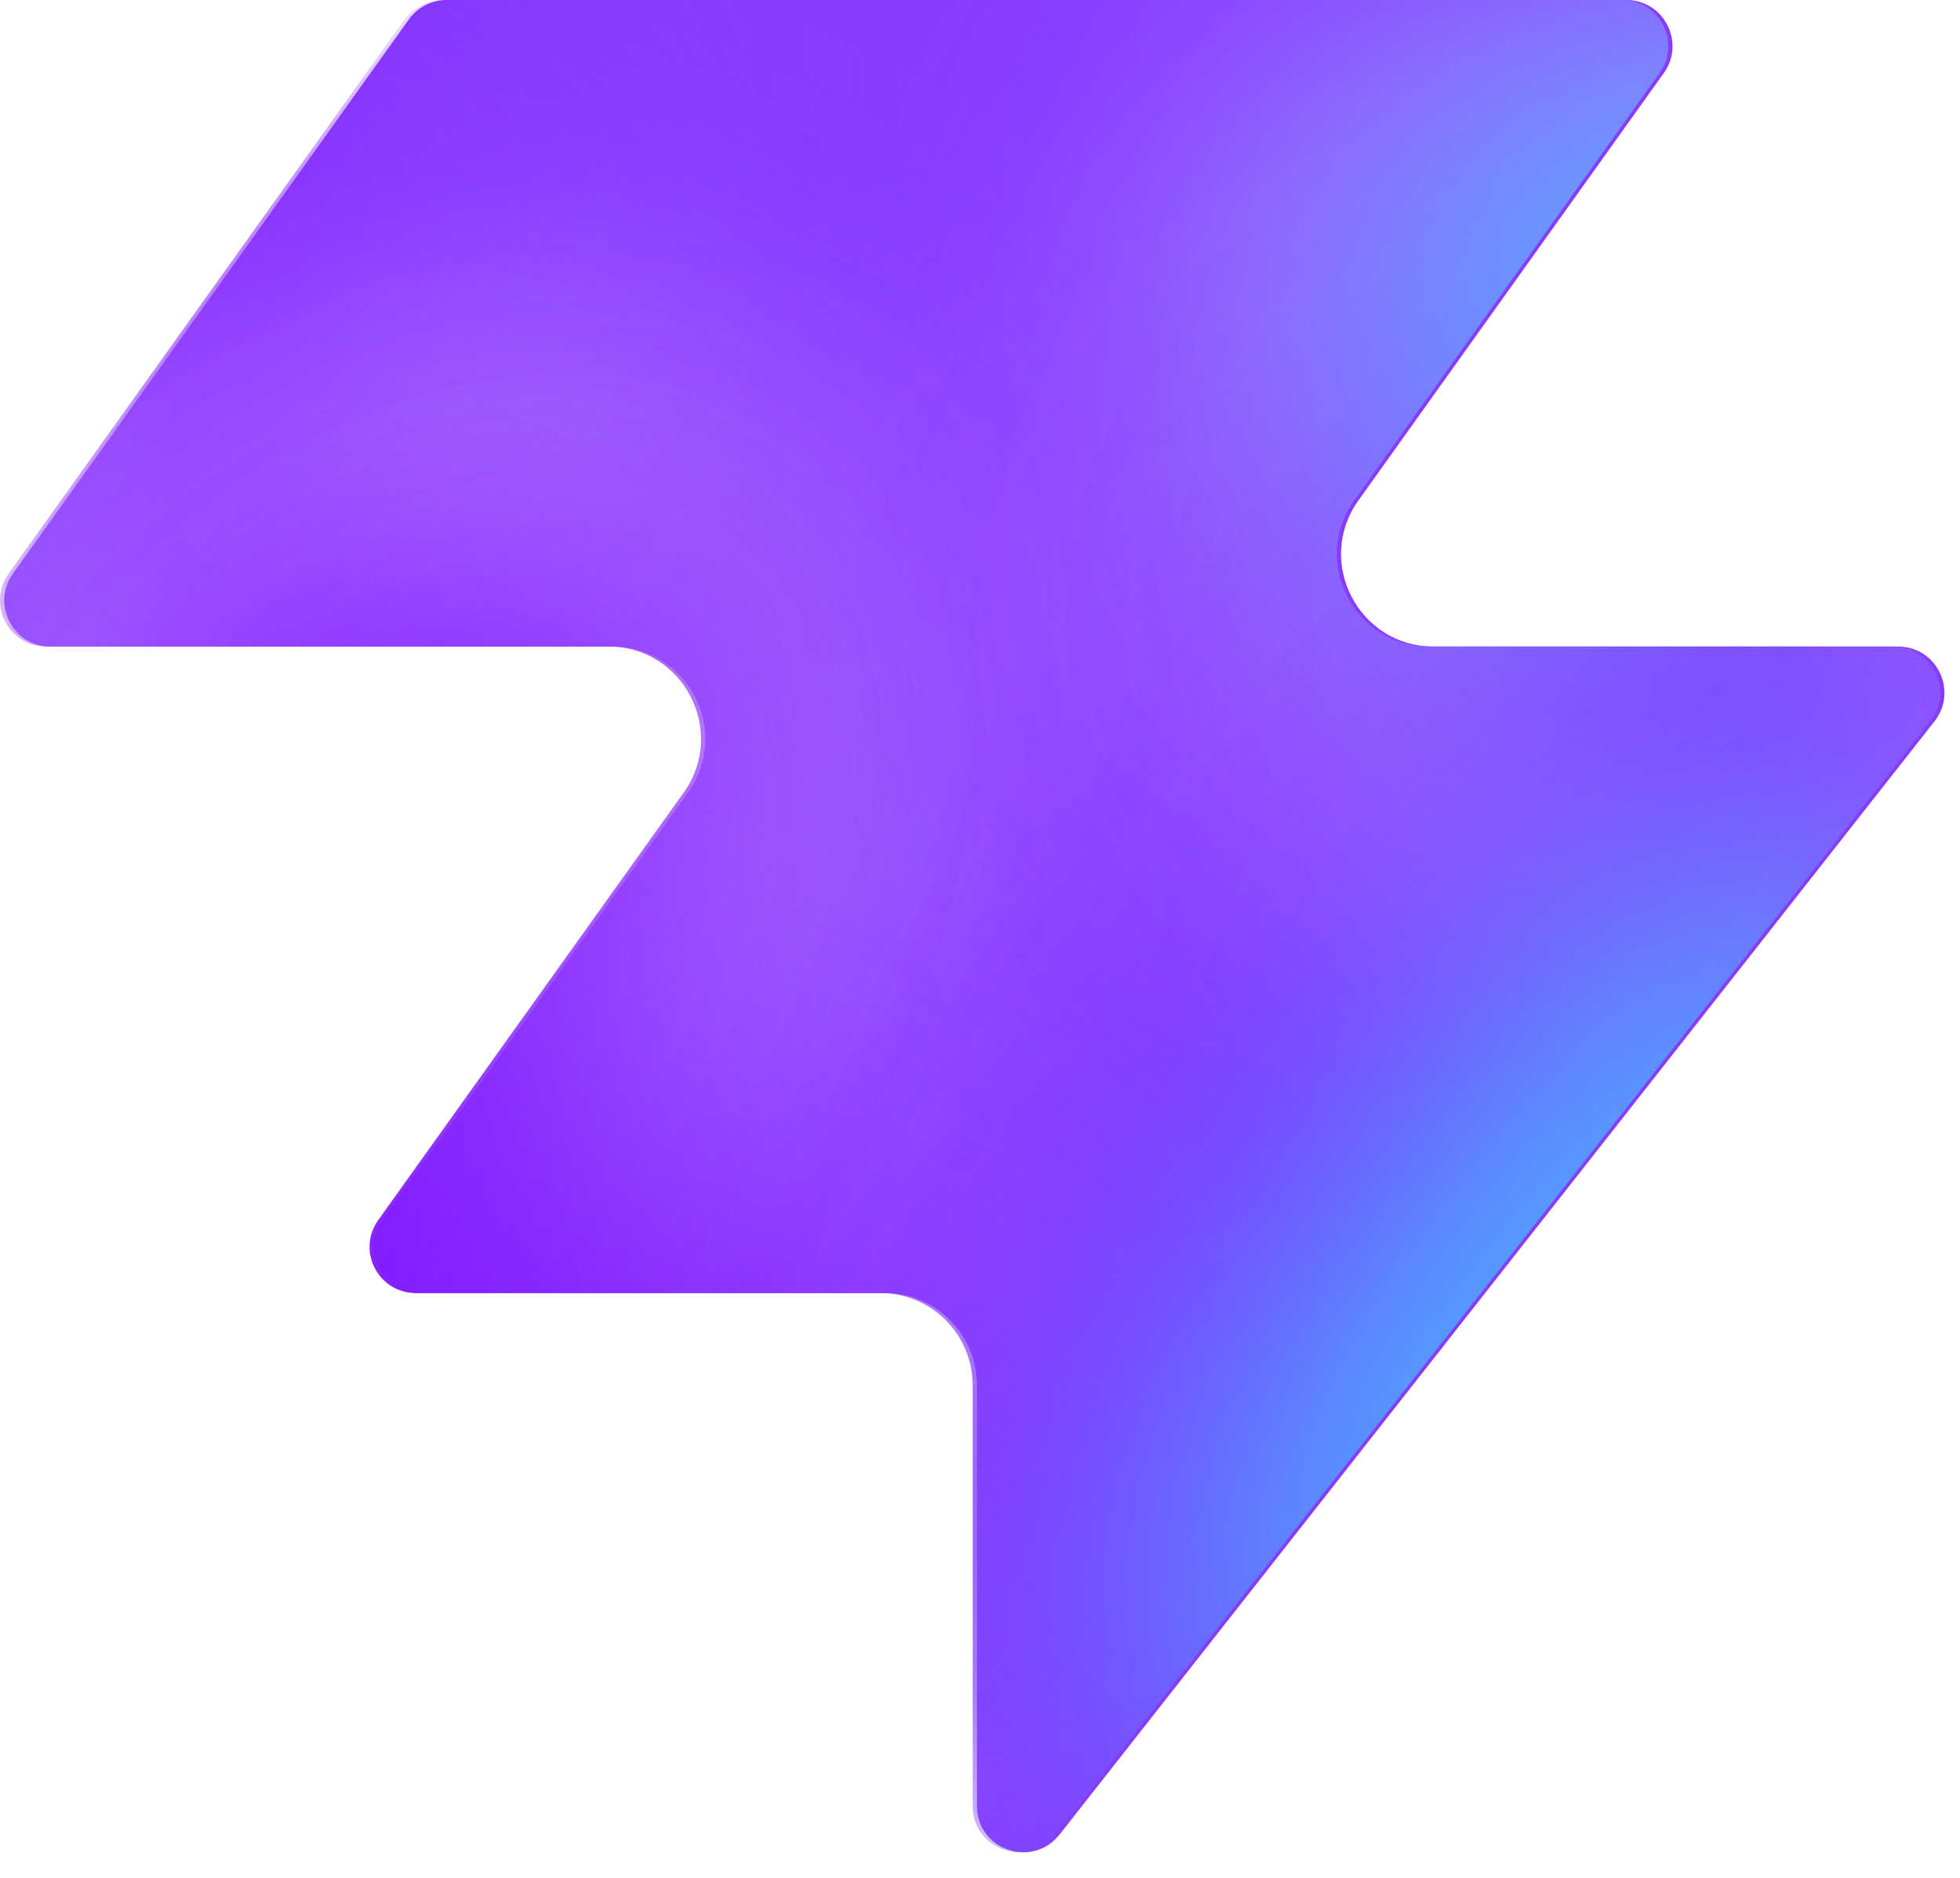
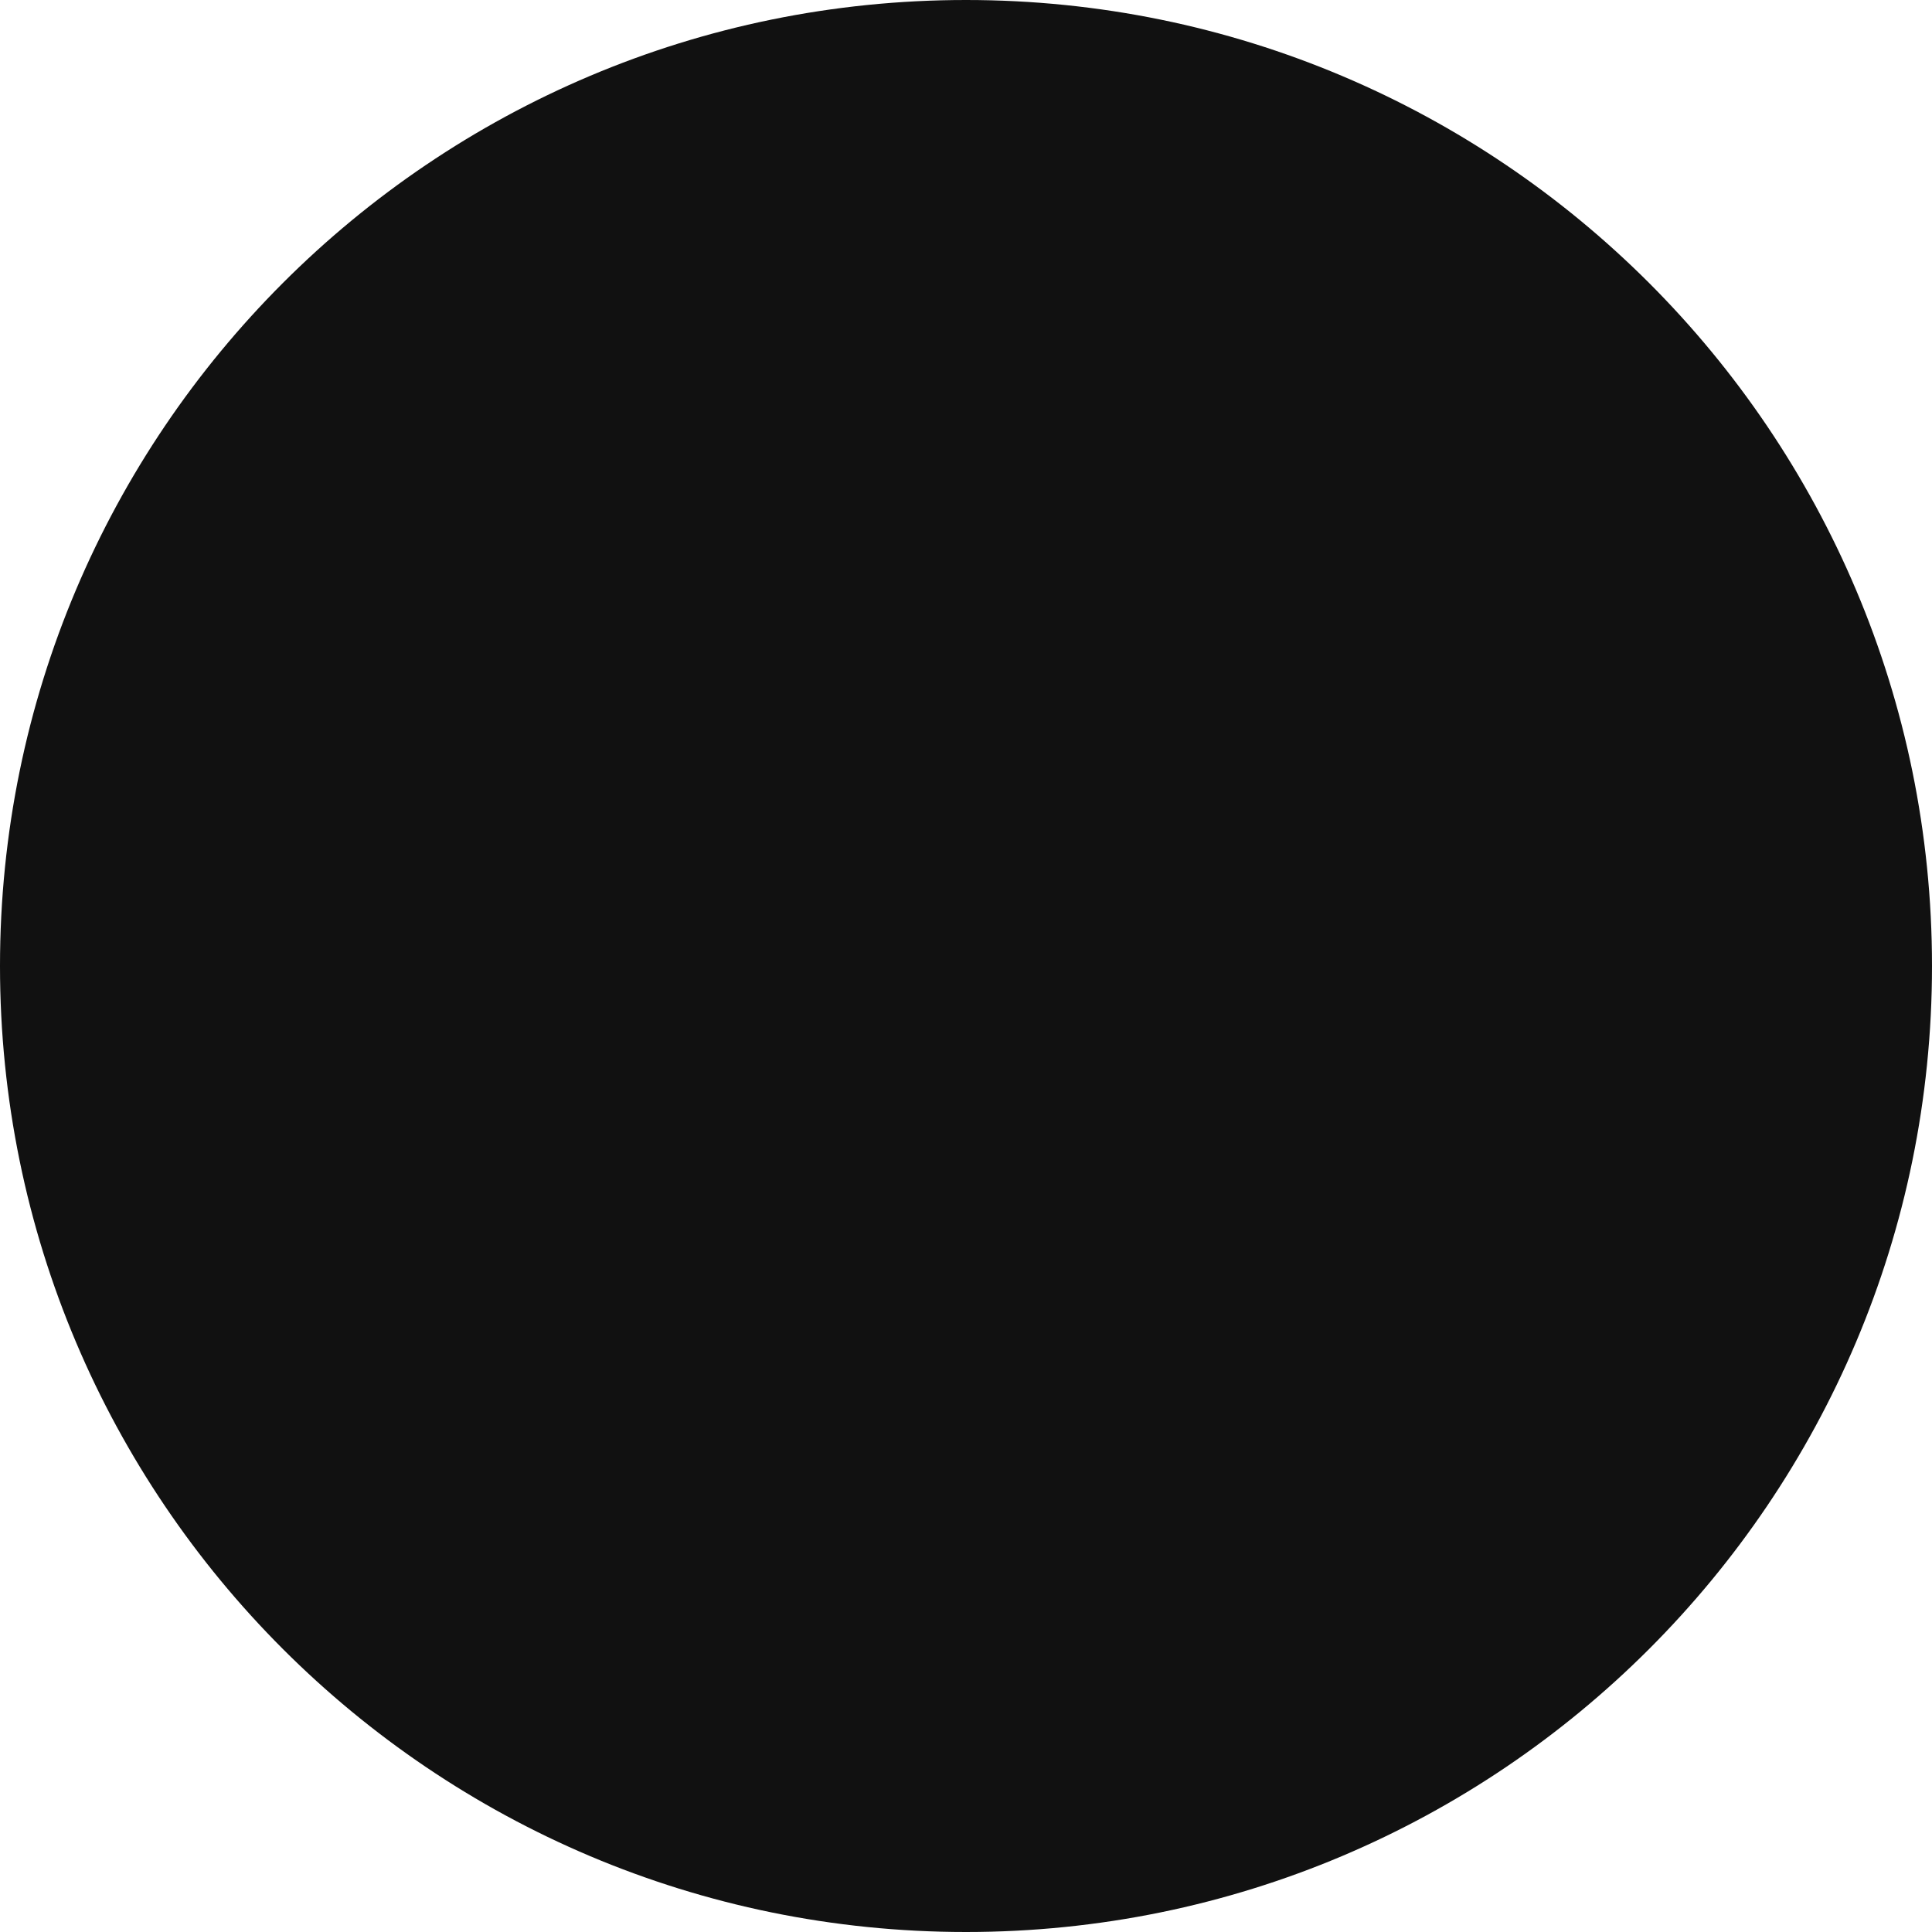
- <svg xmlns="http://www.w3.org/2000/svg" width="48" height="46" fill="none" viewBox="0 0 48 46">
-   <path fill="#863bff" d="M25.946 44.938c-.664.845-2.021.375-2.021-.698V33.937a2.26 2.26 0 0 0-2.262-2.262H10.287c-.92 0-1.456-1.04-.92-1.788l7.48-10.471c1.07-1.497 0-3.578-1.842-3.578H1.237c-.92 0-1.456-1.04-.92-1.788L10.013.474c.214-.297.556-.474.92-.474h28.894c.92 0 1.456 1.04.92 1.788l-7.48 10.471c-1.07 1.498 0 3.579 1.842 3.579h11.377c.943 0 1.473 1.088.89 1.83L25.947 44.94z" style="fill:#863bff;fill:color(display-p3 .525 .23 1);fill-opacity:1" />
-   <mask id="a" width="48" height="46" x="0" y="0" maskUnits="userSpaceOnUse" style="mask-type:alpha">
-     <path fill="#000" d="M25.842 44.938c-.664.844-2.021.375-2.021-.698V33.937a2.26 2.26 0 0 0-2.262-2.262H10.183c-.92 0-1.456-1.04-.92-1.788l7.48-10.471c1.07-1.498 0-3.579-1.842-3.579H1.133c-.92 0-1.456-1.04-.92-1.787L9.91.473c.214-.297.556-.474.92-.474h28.894c.92 0 1.456 1.04.92 1.788l-7.48 10.471c-1.07 1.498 0 3.578 1.842 3.578h11.377c.943 0 1.473 1.088.89 1.832L25.843 44.94z" style="fill:#000;fill-opacity:1" />
-   </mask>
-   <g mask="url(#a)">
-     <g filter="url(#b)">
-       <ellipse cx="5.508" cy="14.704" fill="#ede6ff" rx="5.508" ry="14.704" style="fill:#ede6ff;fill:color(display-p3 .927 .903 1);fill-opacity:1" transform="matrix(.00324 1 1 -.00324 -4.47 31.516)" />
-     </g>
-     <g filter="url(#c)">
-       <ellipse cx="10.399" cy="29.851" fill="#ede6ff" rx="10.399" ry="29.851" style="fill:#ede6ff;fill:color(display-p3 .927 .903 1);fill-opacity:1" transform="matrix(.00324 1 1 -.00324 -39.328 7.883)" />
-     </g>
-     <g filter="url(#d)">
-       <ellipse cx="5.508" cy="30.487" fill="#7e14ff" rx="5.508" ry="30.487" style="fill:#7e14ff;fill:color(display-p3 .492 .077 1);fill-opacity:1" transform="rotate(89.814 -25.913 -14.639)scale(1 -1)" />
-     </g>
-     <g filter="url(#e)">
-       <ellipse cx="5.508" cy="30.599" fill="#7e14ff" rx="5.508" ry="30.599" style="fill:#7e14ff;fill:color(display-p3 .492 .077 1);fill-opacity:1" transform="rotate(89.814 -32.644 -3.334)scale(1 -1)" />
-     </g>
-     <g filter="url(#f)">
-       <ellipse cx="5.508" cy="30.599" fill="#7e14ff" rx="5.508" ry="30.599" style="fill:#7e14ff;fill:color(display-p3 .492 .077 1);fill-opacity:1" transform="matrix(.00324 1 1 -.00324 -34.34 30.47)" />
-     </g>
-     <g filter="url(#g)">
-       <ellipse cx="14.072" cy="22.078" fill="#ede6ff" rx="14.072" ry="22.078" style="fill:#ede6ff;fill:color(display-p3 .927 .903 1);fill-opacity:1" transform="rotate(93.35 24.506 48.493)scale(-1 1)" />
-     </g>
-     <g filter="url(#h)">
-       <ellipse cx="3.47" cy="21.501" fill="#7e14ff" rx="3.47" ry="21.501" style="fill:#7e14ff;fill:color(display-p3 .492 .077 1);fill-opacity:1" transform="rotate(89.009 28.708 47.59)scale(-1 1)" />
-     </g>
-     <g filter="url(#i)">
-       <ellipse cx="3.47" cy="21.501" fill="#7e14ff" rx="3.47" ry="21.501" style="fill:#7e14ff;fill:color(display-p3 .492 .077 1);fill-opacity:1" transform="rotate(89.009 28.708 47.59)scale(-1 1)" />
-     </g>
-     <g filter="url(#j)">
-       <ellipse cx=".387" cy="8.972" fill="#7e14ff" rx="4.407" ry="29.108" style="fill:#7e14ff;fill:color(display-p3 .492 .077 1);fill-opacity:1" transform="rotate(39.51 .387 8.972)" />
-     </g>
-     <g filter="url(#k)">
-       <ellipse cx="47.523" cy="-6.092" fill="#7e14ff" rx="4.407" ry="29.108" style="fill:#7e14ff;fill:color(display-p3 .492 .077 1);fill-opacity:1" transform="rotate(37.892 47.523 -6.092)" />
-     </g>
-     <g filter="url(#l)">
-       <ellipse cx="41.412" cy="6.333" fill="#47bfff" rx="5.971" ry="9.665" style="fill:#47bfff;fill:color(display-p3 .28 .748 1);fill-opacity:1" transform="rotate(37.892 41.412 6.333)" />
-     </g>
-     <g filter="url(#m)">
-       <ellipse cx="-1.879" cy="38.332" fill="#7e14ff" rx="4.407" ry="29.108" style="fill:#7e14ff;fill:color(display-p3 .492 .077 1);fill-opacity:1" transform="rotate(37.892 -1.88 38.332)" />
-     </g>
-     <g filter="url(#n)">
-       <ellipse cx="-1.879" cy="38.332" fill="#7e14ff" rx="4.407" ry="29.108" style="fill:#7e14ff;fill:color(display-p3 .492 .077 1);fill-opacity:1" transform="rotate(37.892 -1.88 38.332)" />
-     </g>
-     <g filter="url(#o)">
-       <ellipse cx="35.651" cy="29.907" fill="#7e14ff" rx="4.407" ry="29.108" style="fill:#7e14ff;fill:color(display-p3 .492 .077 1);fill-opacity:1" transform="rotate(37.892 35.651 29.907)" />
-     </g>
-     <g filter="url(#p)">
-       <ellipse cx="38.418" cy="32.4" fill="#47bfff" rx="5.971" ry="15.297" style="fill:#47bfff;fill:color(display-p3 .28 .748 1);fill-opacity:1" transform="rotate(37.892 38.418 32.4)" />
-     </g>
-   </g>
-   <defs>
-     <filter id="b" width="60.045" height="41.654" x="-19.77" y="16.149" color-interpolation-filters="sRGB" filterUnits="userSpaceOnUse">
-       <feFlood flood-opacity="0" result="BackgroundImageFix" />
-       <feBlend in="SourceGraphic" in2="BackgroundImageFix" result="shape" />
-       <feGaussianBlur result="effect1_foregroundBlur_2002_17158" stdDeviation="7.659" />
-     </filter>
-     <filter id="c" width="90.34" height="51.437" x="-54.613" y="-7.533" color-interpolation-filters="sRGB" filterUnits="userSpaceOnUse">
-       <feFlood flood-opacity="0" result="BackgroundImageFix" />
-       <feBlend in="SourceGraphic" in2="BackgroundImageFix" result="shape" />
-       <feGaussianBlur result="effect1_foregroundBlur_2002_17158" stdDeviation="7.659" />
-     </filter>
-     <filter id="d" width="79.355" height="29.4" x="-49.64" y="2.03" color-interpolation-filters="sRGB" filterUnits="userSpaceOnUse">
-       <feFlood flood-opacity="0" result="BackgroundImageFix" />
-       <feBlend in="SourceGraphic" in2="BackgroundImageFix" result="shape" />
-       <feGaussianBlur result="effect1_foregroundBlur_2002_17158" stdDeviation="4.596" />
-     </filter>
-     <filter id="e" width="79.579" height="29.4" x="-45.045" y="20.029" color-interpolation-filters="sRGB" filterUnits="userSpaceOnUse">
-       <feFlood flood-opacity="0" result="BackgroundImageFix" />
-       <feBlend in="SourceGraphic" in2="BackgroundImageFix" result="shape" />
-       <feGaussianBlur result="effect1_foregroundBlur_2002_17158" stdDeviation="4.596" />
-     </filter>
-     <filter id="f" width="79.579" height="29.4" x="-43.513" y="21.178" color-interpolation-filters="sRGB" filterUnits="userSpaceOnUse">
-       <feFlood flood-opacity="0" result="BackgroundImageFix" />
-       <feBlend in="SourceGraphic" in2="BackgroundImageFix" result="shape" />
-       <feGaussianBlur result="effect1_foregroundBlur_2002_17158" stdDeviation="4.596" />
-     </filter>
-     <filter id="g" width="74.749" height="58.852" x="15.756" y="-17.901" color-interpolation-filters="sRGB" filterUnits="userSpaceOnUse">
-       <feFlood flood-opacity="0" result="BackgroundImageFix" />
-       <feBlend in="SourceGraphic" in2="BackgroundImageFix" result="shape" />
-       <feGaussianBlur result="effect1_foregroundBlur_2002_17158" stdDeviation="7.659" />
-     </filter>
-     <filter id="h" width="61.377" height="25.362" x="23.548" y="2.284" color-interpolation-filters="sRGB" filterUnits="userSpaceOnUse">
-       <feFlood flood-opacity="0" result="BackgroundImageFix" />
-       <feBlend in="SourceGraphic" in2="BackgroundImageFix" result="shape" />
-       <feGaussianBlur result="effect1_foregroundBlur_2002_17158" stdDeviation="4.596" />
-     </filter>
-     <filter id="i" width="61.377" height="25.362" x="23.548" y="2.284" color-interpolation-filters="sRGB" filterUnits="userSpaceOnUse">
-       <feFlood flood-opacity="0" result="BackgroundImageFix" />
-       <feBlend in="SourceGraphic" in2="BackgroundImageFix" result="shape" />
-       <feGaussianBlur result="effect1_foregroundBlur_2002_17158" stdDeviation="4.596" />
-     </filter>
-     <filter id="j" width="56.045" height="63.649" x="-27.636" y="-22.853" color-interpolation-filters="sRGB" filterUnits="userSpaceOnUse">
-       <feFlood flood-opacity="0" result="BackgroundImageFix" />
-       <feBlend in="SourceGraphic" in2="BackgroundImageFix" result="shape" />
-       <feGaussianBlur result="effect1_foregroundBlur_2002_17158" stdDeviation="4.596" />
-     </filter>
-     <filter id="k" width="54.814" height="64.646" x="20.116" y="-38.415" color-interpolation-filters="sRGB" filterUnits="userSpaceOnUse">
-       <feFlood flood-opacity="0" result="BackgroundImageFix" />
-       <feBlend in="SourceGraphic" in2="BackgroundImageFix" result="shape" />
-       <feGaussianBlur result="effect1_foregroundBlur_2002_17158" stdDeviation="4.596" />
-     </filter>
-     <filter id="l" width="33.541" height="35.313" x="24.641" y="-11.323" color-interpolation-filters="sRGB" filterUnits="userSpaceOnUse">
-       <feFlood flood-opacity="0" result="BackgroundImageFix" />
-       <feBlend in="SourceGraphic" in2="BackgroundImageFix" result="shape" />
-       <feGaussianBlur result="effect1_foregroundBlur_2002_17158" stdDeviation="4.596" />
-     </filter>
-     <filter id="m" width="54.814" height="64.646" x="-29.286" y="6.009" color-interpolation-filters="sRGB" filterUnits="userSpaceOnUse">
-       <feFlood flood-opacity="0" result="BackgroundImageFix" />
-       <feBlend in="SourceGraphic" in2="BackgroundImageFix" result="shape" />
-       <feGaussianBlur result="effect1_foregroundBlur_2002_17158" stdDeviation="4.596" />
-     </filter>
-     <filter id="n" width="54.814" height="64.646" x="-29.286" y="6.009" color-interpolation-filters="sRGB" filterUnits="userSpaceOnUse">
-       <feFlood flood-opacity="0" result="BackgroundImageFix" />
-       <feBlend in="SourceGraphic" in2="BackgroundImageFix" result="shape" />
-       <feGaussianBlur result="effect1_foregroundBlur_2002_17158" stdDeviation="4.596" />
-     </filter>
-     <filter id="o" width="54.814" height="64.646" x="8.244" y="-2.416" color-interpolation-filters="sRGB" filterUnits="userSpaceOnUse">
-       <feFlood flood-opacity="0" result="BackgroundImageFix" />
-       <feBlend in="SourceGraphic" in2="BackgroundImageFix" result="shape" />
-       <feGaussianBlur result="effect1_foregroundBlur_2002_17158" stdDeviation="4.596" />
-     </filter>
-     <filter id="p" width="39.409" height="43.623" x="18.713" y="10.588" color-interpolation-filters="sRGB" filterUnits="userSpaceOnUse">
-       <feFlood flood-opacity="0" result="BackgroundImageFix" />
-       <feBlend in="SourceGraphic" in2="BackgroundImageFix" result="shape" />
-       <feGaussianBlur result="effect1_foregroundBlur_2002_17158" stdDeviation="4.596" />
-     </filter>
-   </defs>
+ <svg xmlns="http://www.w3.org/2000/svg" viewBox="0 0 32 32">
+   <style>
+     circle { fill: #111111; }
+     @media (prefers-color-scheme: dark) {
+       circle { fill: #ededeb; }
+     }
+   </style>
+   <circle cx="16" cy="16" r="16" />
</svg>
